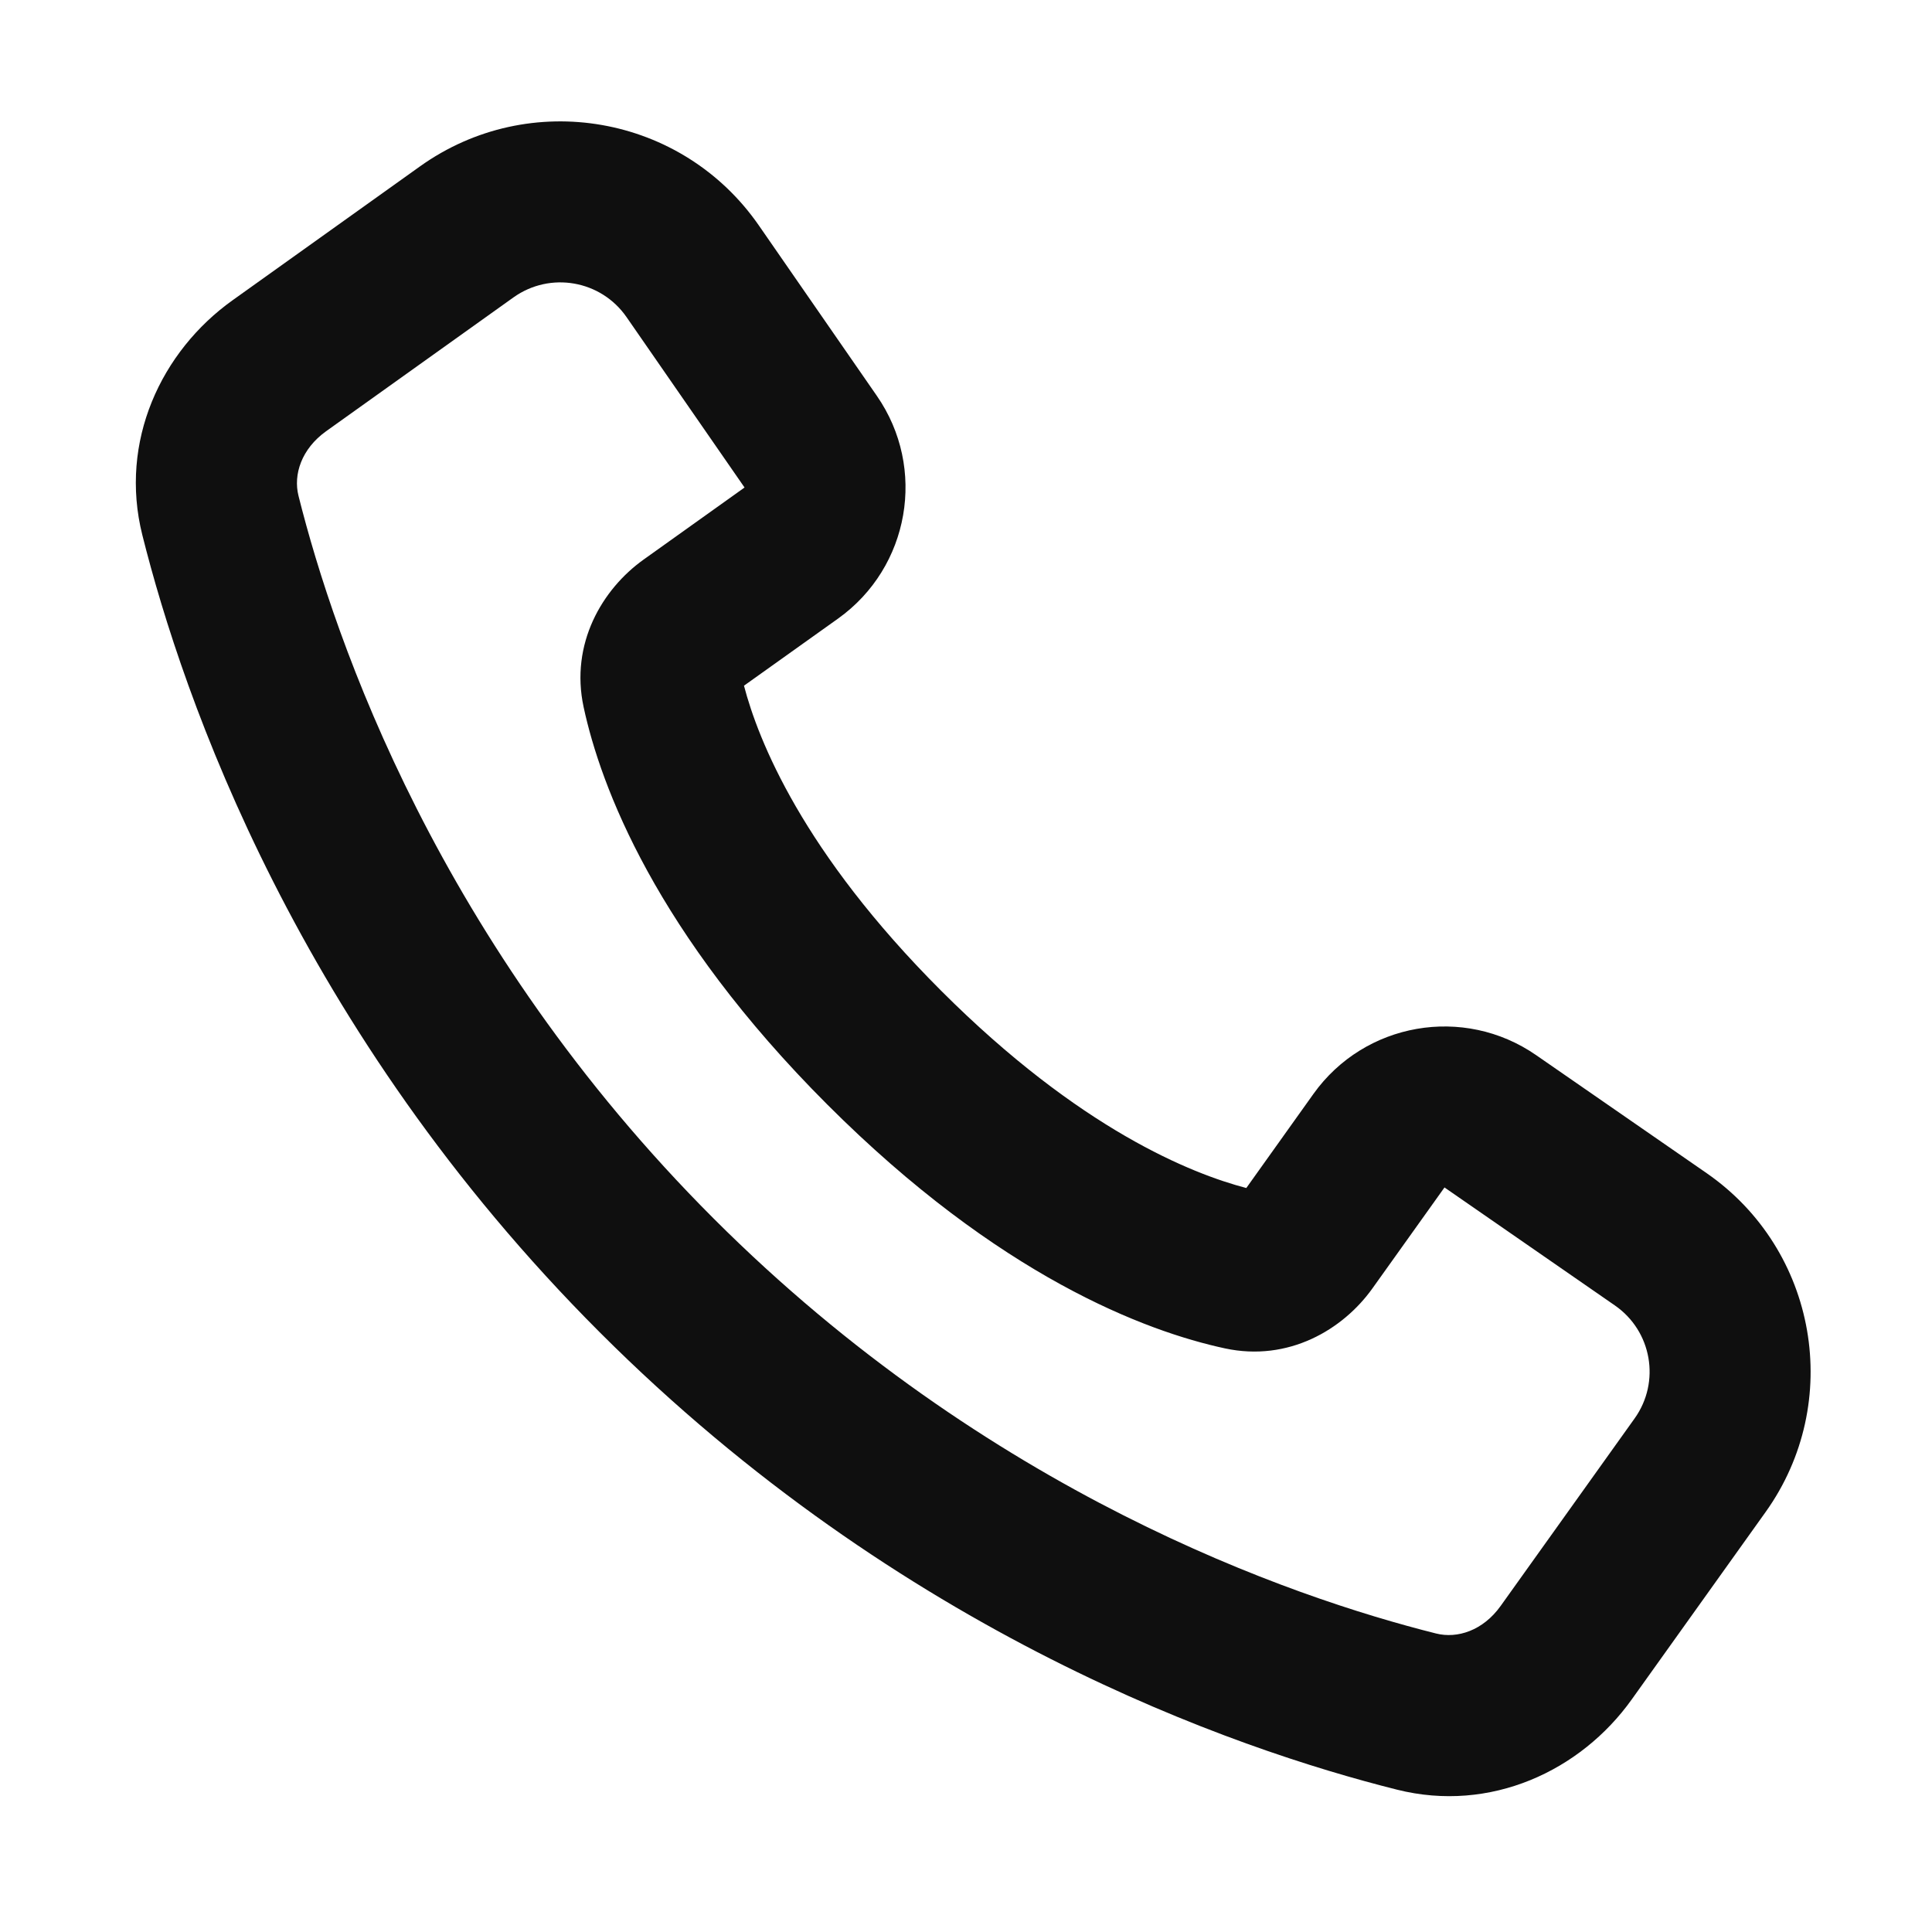
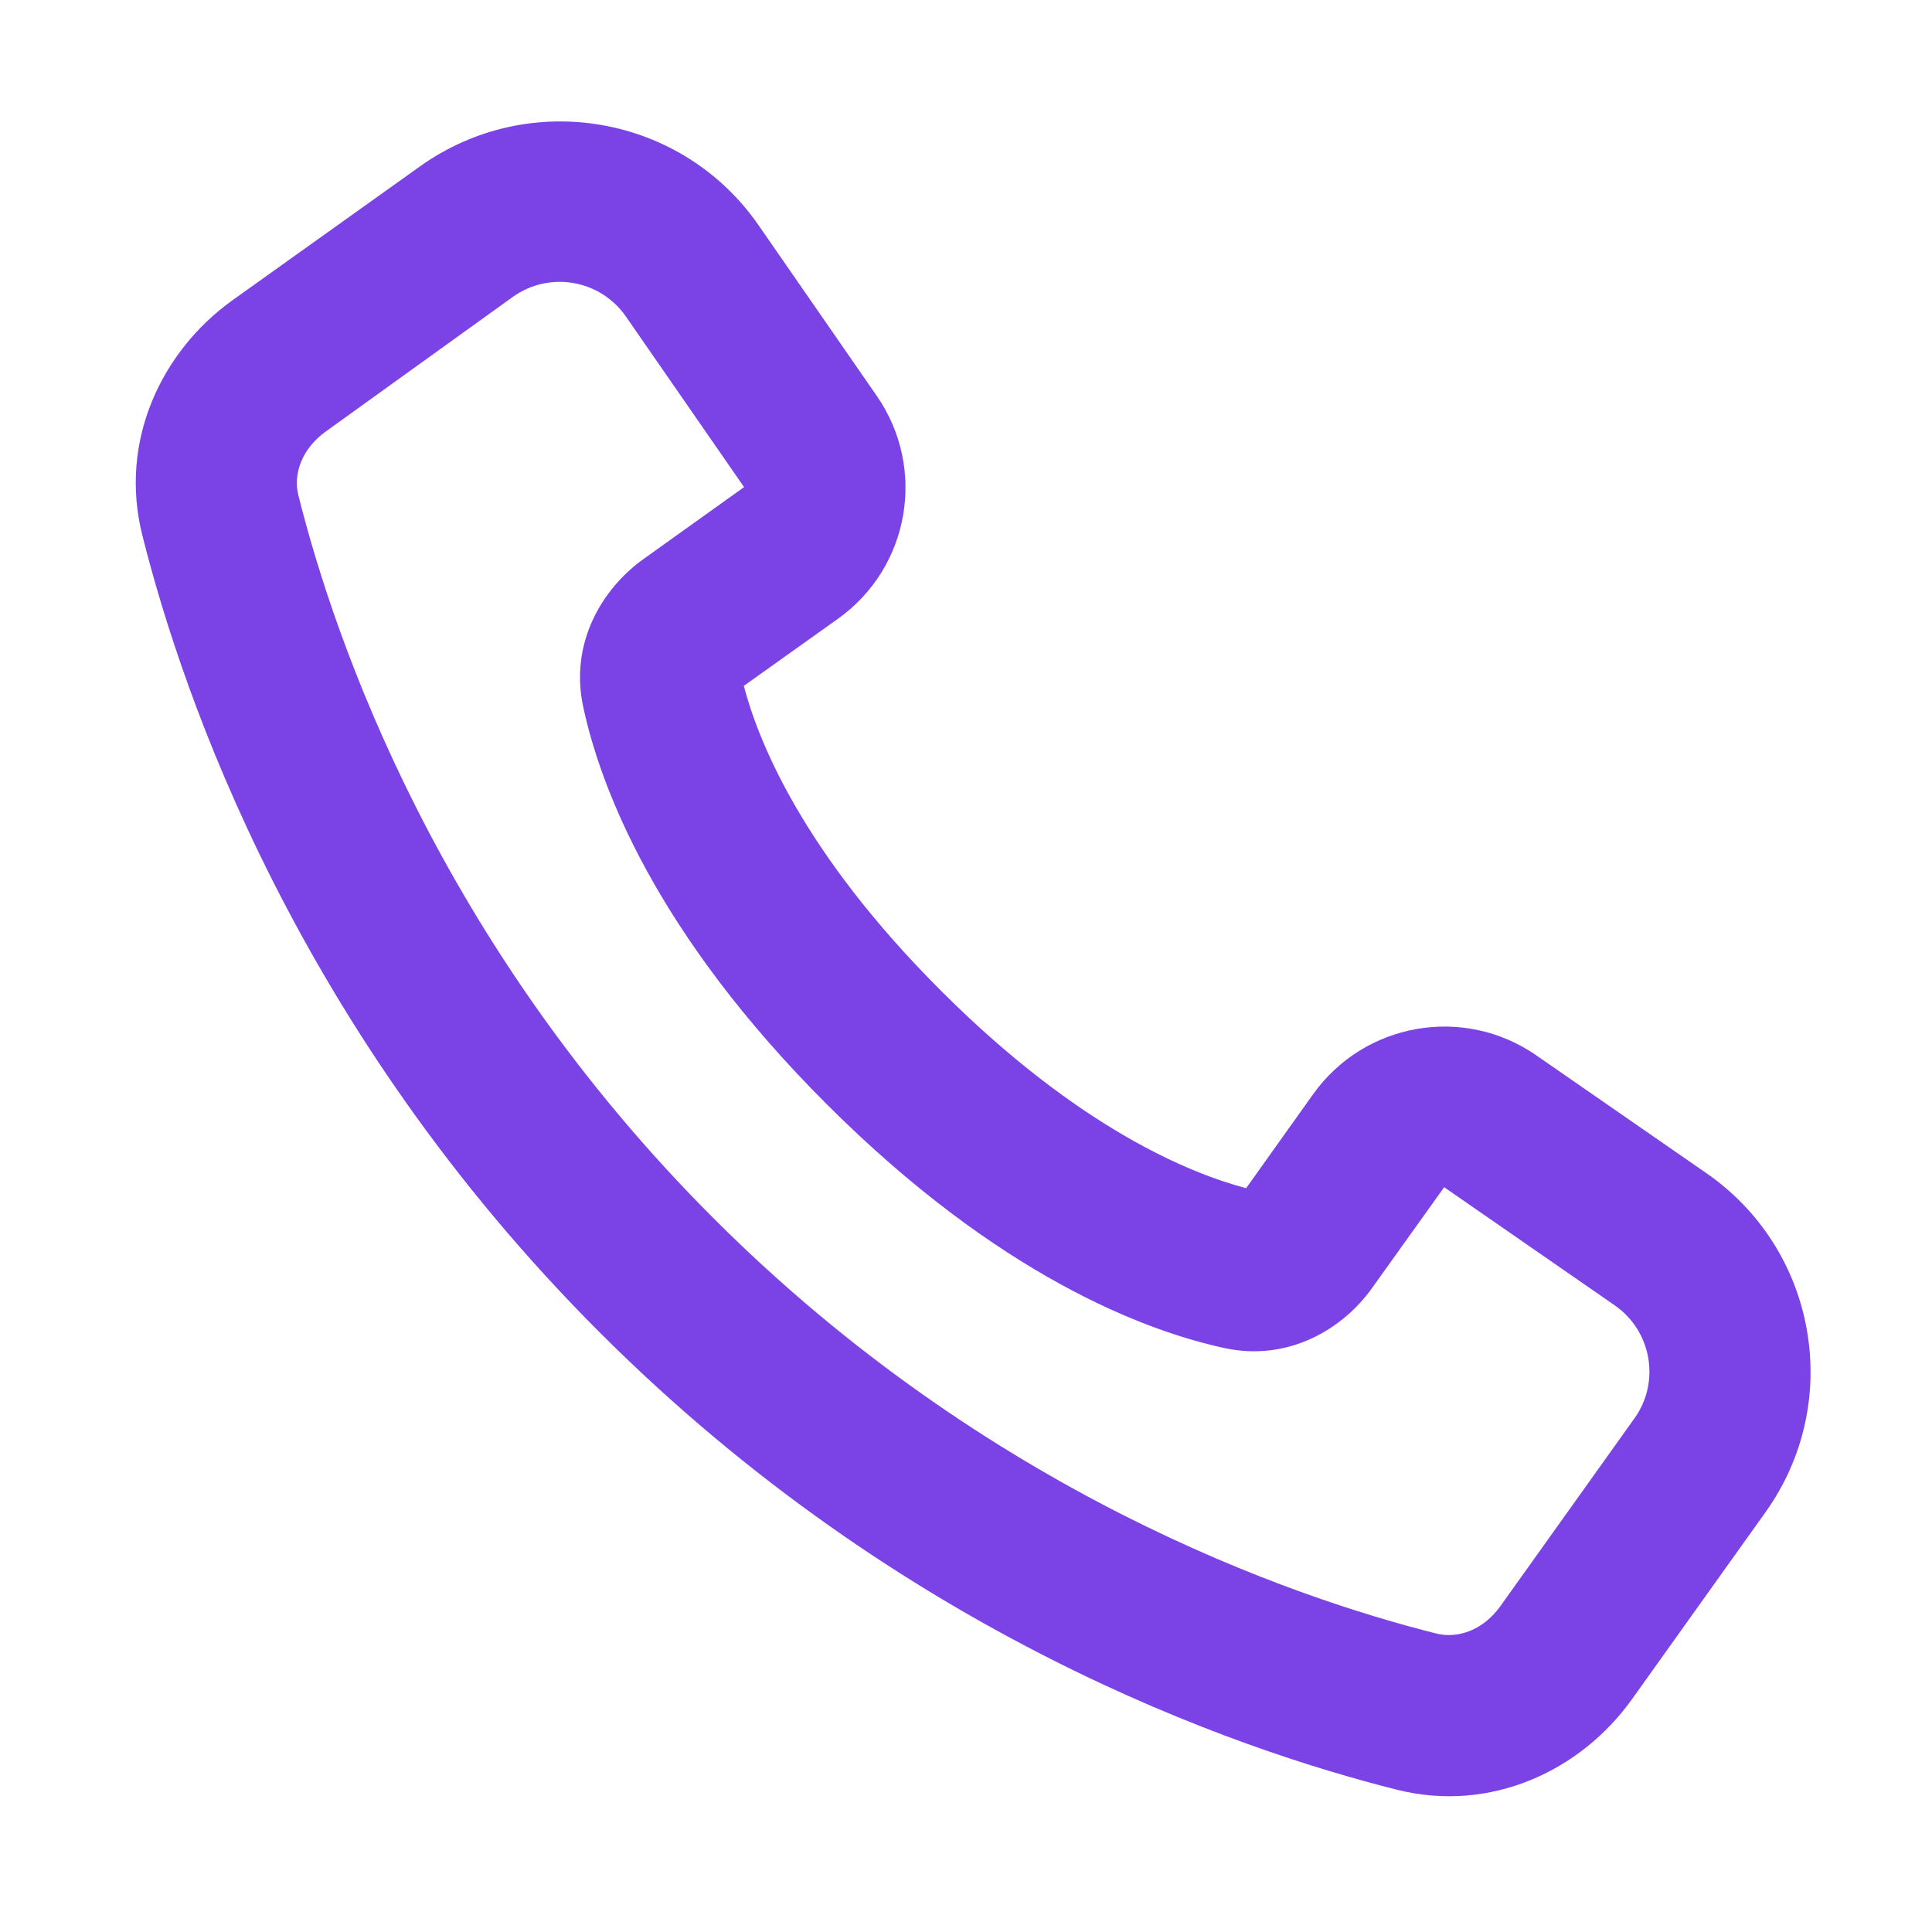
- <svg xmlns="http://www.w3.org/2000/svg" width="800px" height="800px" viewBox="0 0 24 24" fill="none">
-   <path fill-rule="evenodd" clip-rule="evenodd" d="M17.355 22.232C15.334 21.726 11.199 20.299 7.45 16.55C3.701 12.801 2.274 8.666 1.768 6.646C1.477 5.485 2.001 4.364 2.889 3.73L5.217 2.067C6.579 1.094 8.474 1.424 9.427 2.801L10.893 4.918C11.515 5.816 11.301 7.048 10.411 7.684L9.242 8.518C9.419 9.195 9.969 10.585 11.692 12.308C13.415 14.031 14.805 14.581 15.482 14.758L16.316 13.589C16.952 12.699 18.183 12.485 19.082 13.107L21.2 14.573C22.576 15.526 22.906 17.421 21.933 18.783L20.27 21.111C19.636 21.999 18.515 22.523 17.355 22.232ZM8.864 15.136C12.273 18.545 16.036 19.84 17.84 20.292C18.104 20.358 18.423 20.256 18.642 19.949L20.306 17.62C20.63 17.166 20.52 16.535 20.061 16.217L17.944 14.751L17.048 16.006C16.682 16.518 16.005 16.92 15.216 16.75C14.232 16.538 12.413 15.857 10.278 13.722C8.143 11.587 7.462 9.768 7.25 8.784C7.08 7.995 7.482 7.318 7.994 6.952L9.249 6.056L7.783 3.939C7.465 3.48 6.834 3.37 6.379 3.694L4.051 5.357C3.744 5.577 3.642 5.896 3.708 6.159C4.16 7.964 5.455 11.727 8.864 15.136Z" fill="#0F0F0F" />
+ <svg xmlns="http://www.w3.org/2000/svg" version="1.1" id="Layer_1" x="0px" y="0px" viewBox="0 0 800 800" style="enable-background:new 0 0 800 800;" xml:space="preserve">
+   <style type="text/css">
+ 	.st0{fill-rule:evenodd;clip-rule:evenodd;fill:#7B42E6;}
+ </style>
+   <path class="st0" d="M578.5,741.1c-67.3-16.9-205.2-64.4-330.2-189.4c-125-125-172.5-262.8-189.4-330.2c-9.7-38.7,7.8-76,37.4-97.2  l77.6-55.4c45.4-32.4,108.6-21.4,140.3,24.5l48.9,70.6c20.7,30,13.6,71-16.1,92.2l-39,27.8c5.9,22.6,24.2,68.9,81.7,126.3  c57.4,57.4,103.8,75.8,126.3,81.7l27.8-39c21.2-29.6,62.2-36.8,92.2-16.1l70.6,48.9c45.9,31.8,56.9,94.9,24.5,140.3l-55.4,77.6  C654.5,733.3,617.2,750.8,578.5,741.1z M295.5,504.5c113.6,113.6,239.1,156.8,299.2,171.9c8.8,2.2,19.4-1.2,26.7-11.5l55.4-77.6  c10.8-15.1,7.1-36.2-8.2-46.8l-70.6-48.9l-29.9,41.8c-12.2,17.1-34.8,30.5-61.1,24.8c-32.8-7.1-93.4-29.8-164.6-100.9  s-93.9-131.8-100.9-164.6c-5.7-26.3,7.7-48.8,24.8-61.1l41.8-29.9l-48.9-70.6c-10.6-15.3-31.6-19-46.8-8.2L135,178.6  c-10.2,7.3-13.7,17.9-11.4,26.7C138.7,265.5,181.8,390.9,295.5,504.5z" />
</svg>
